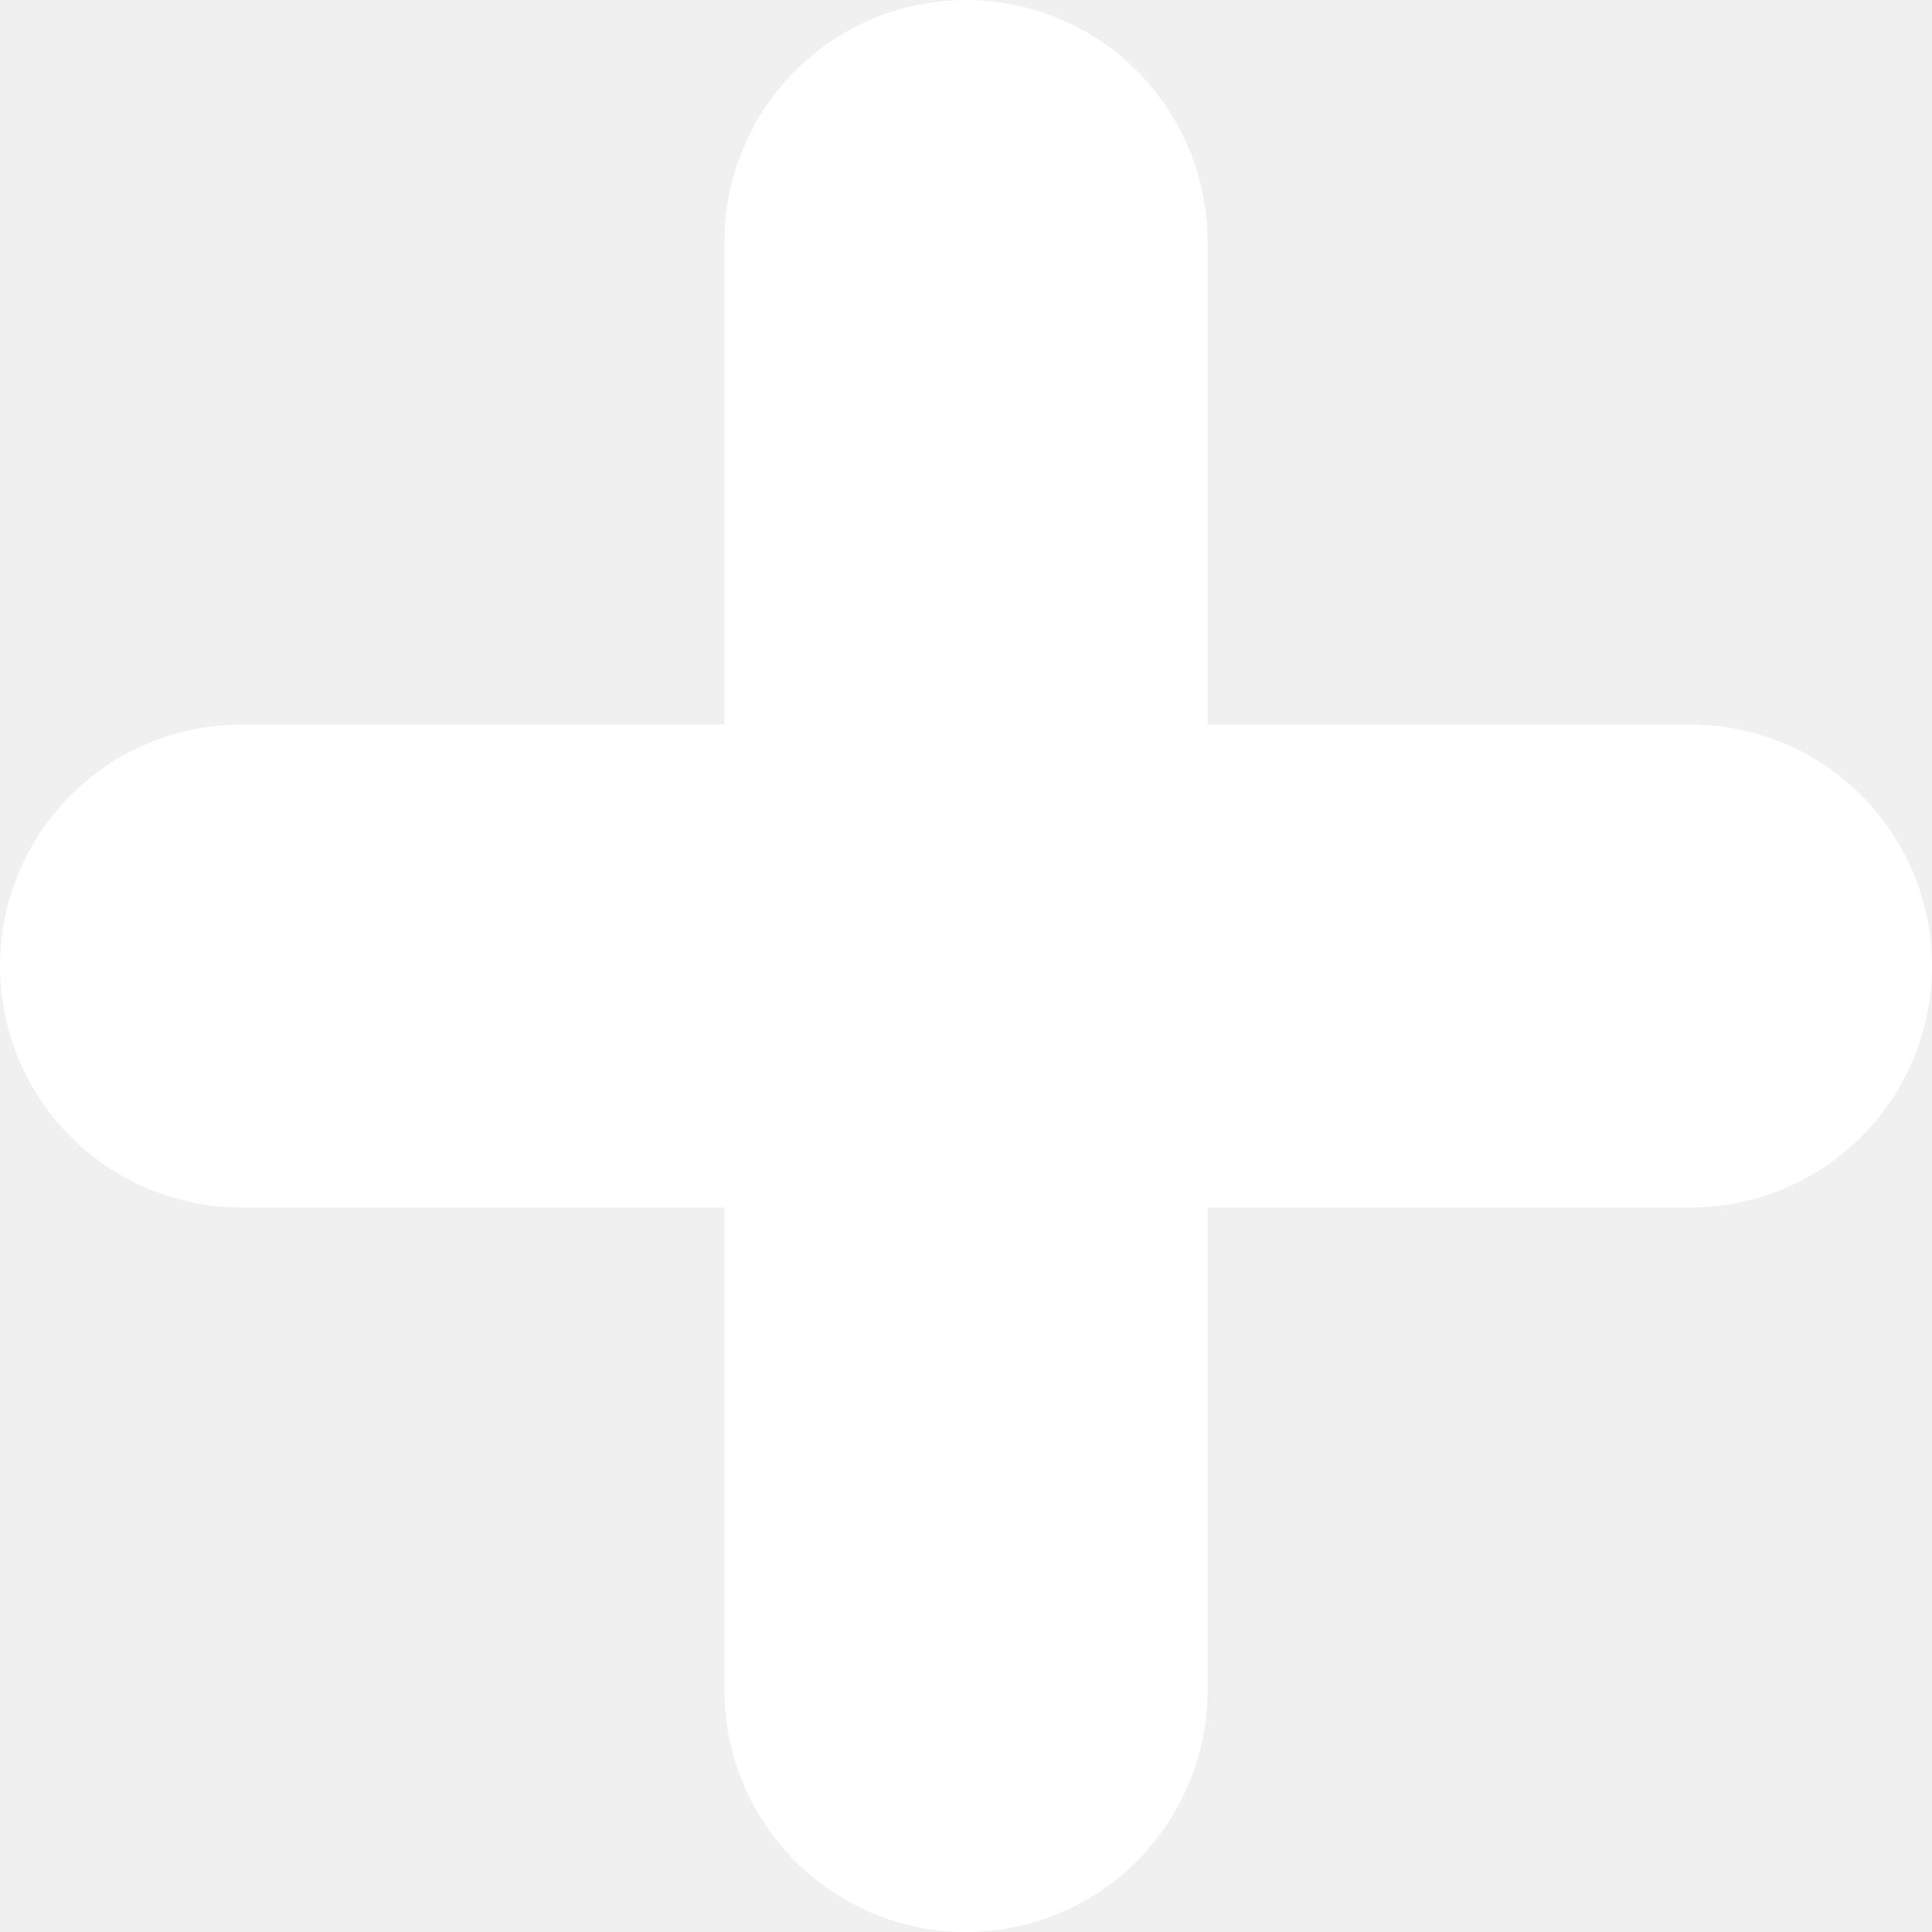
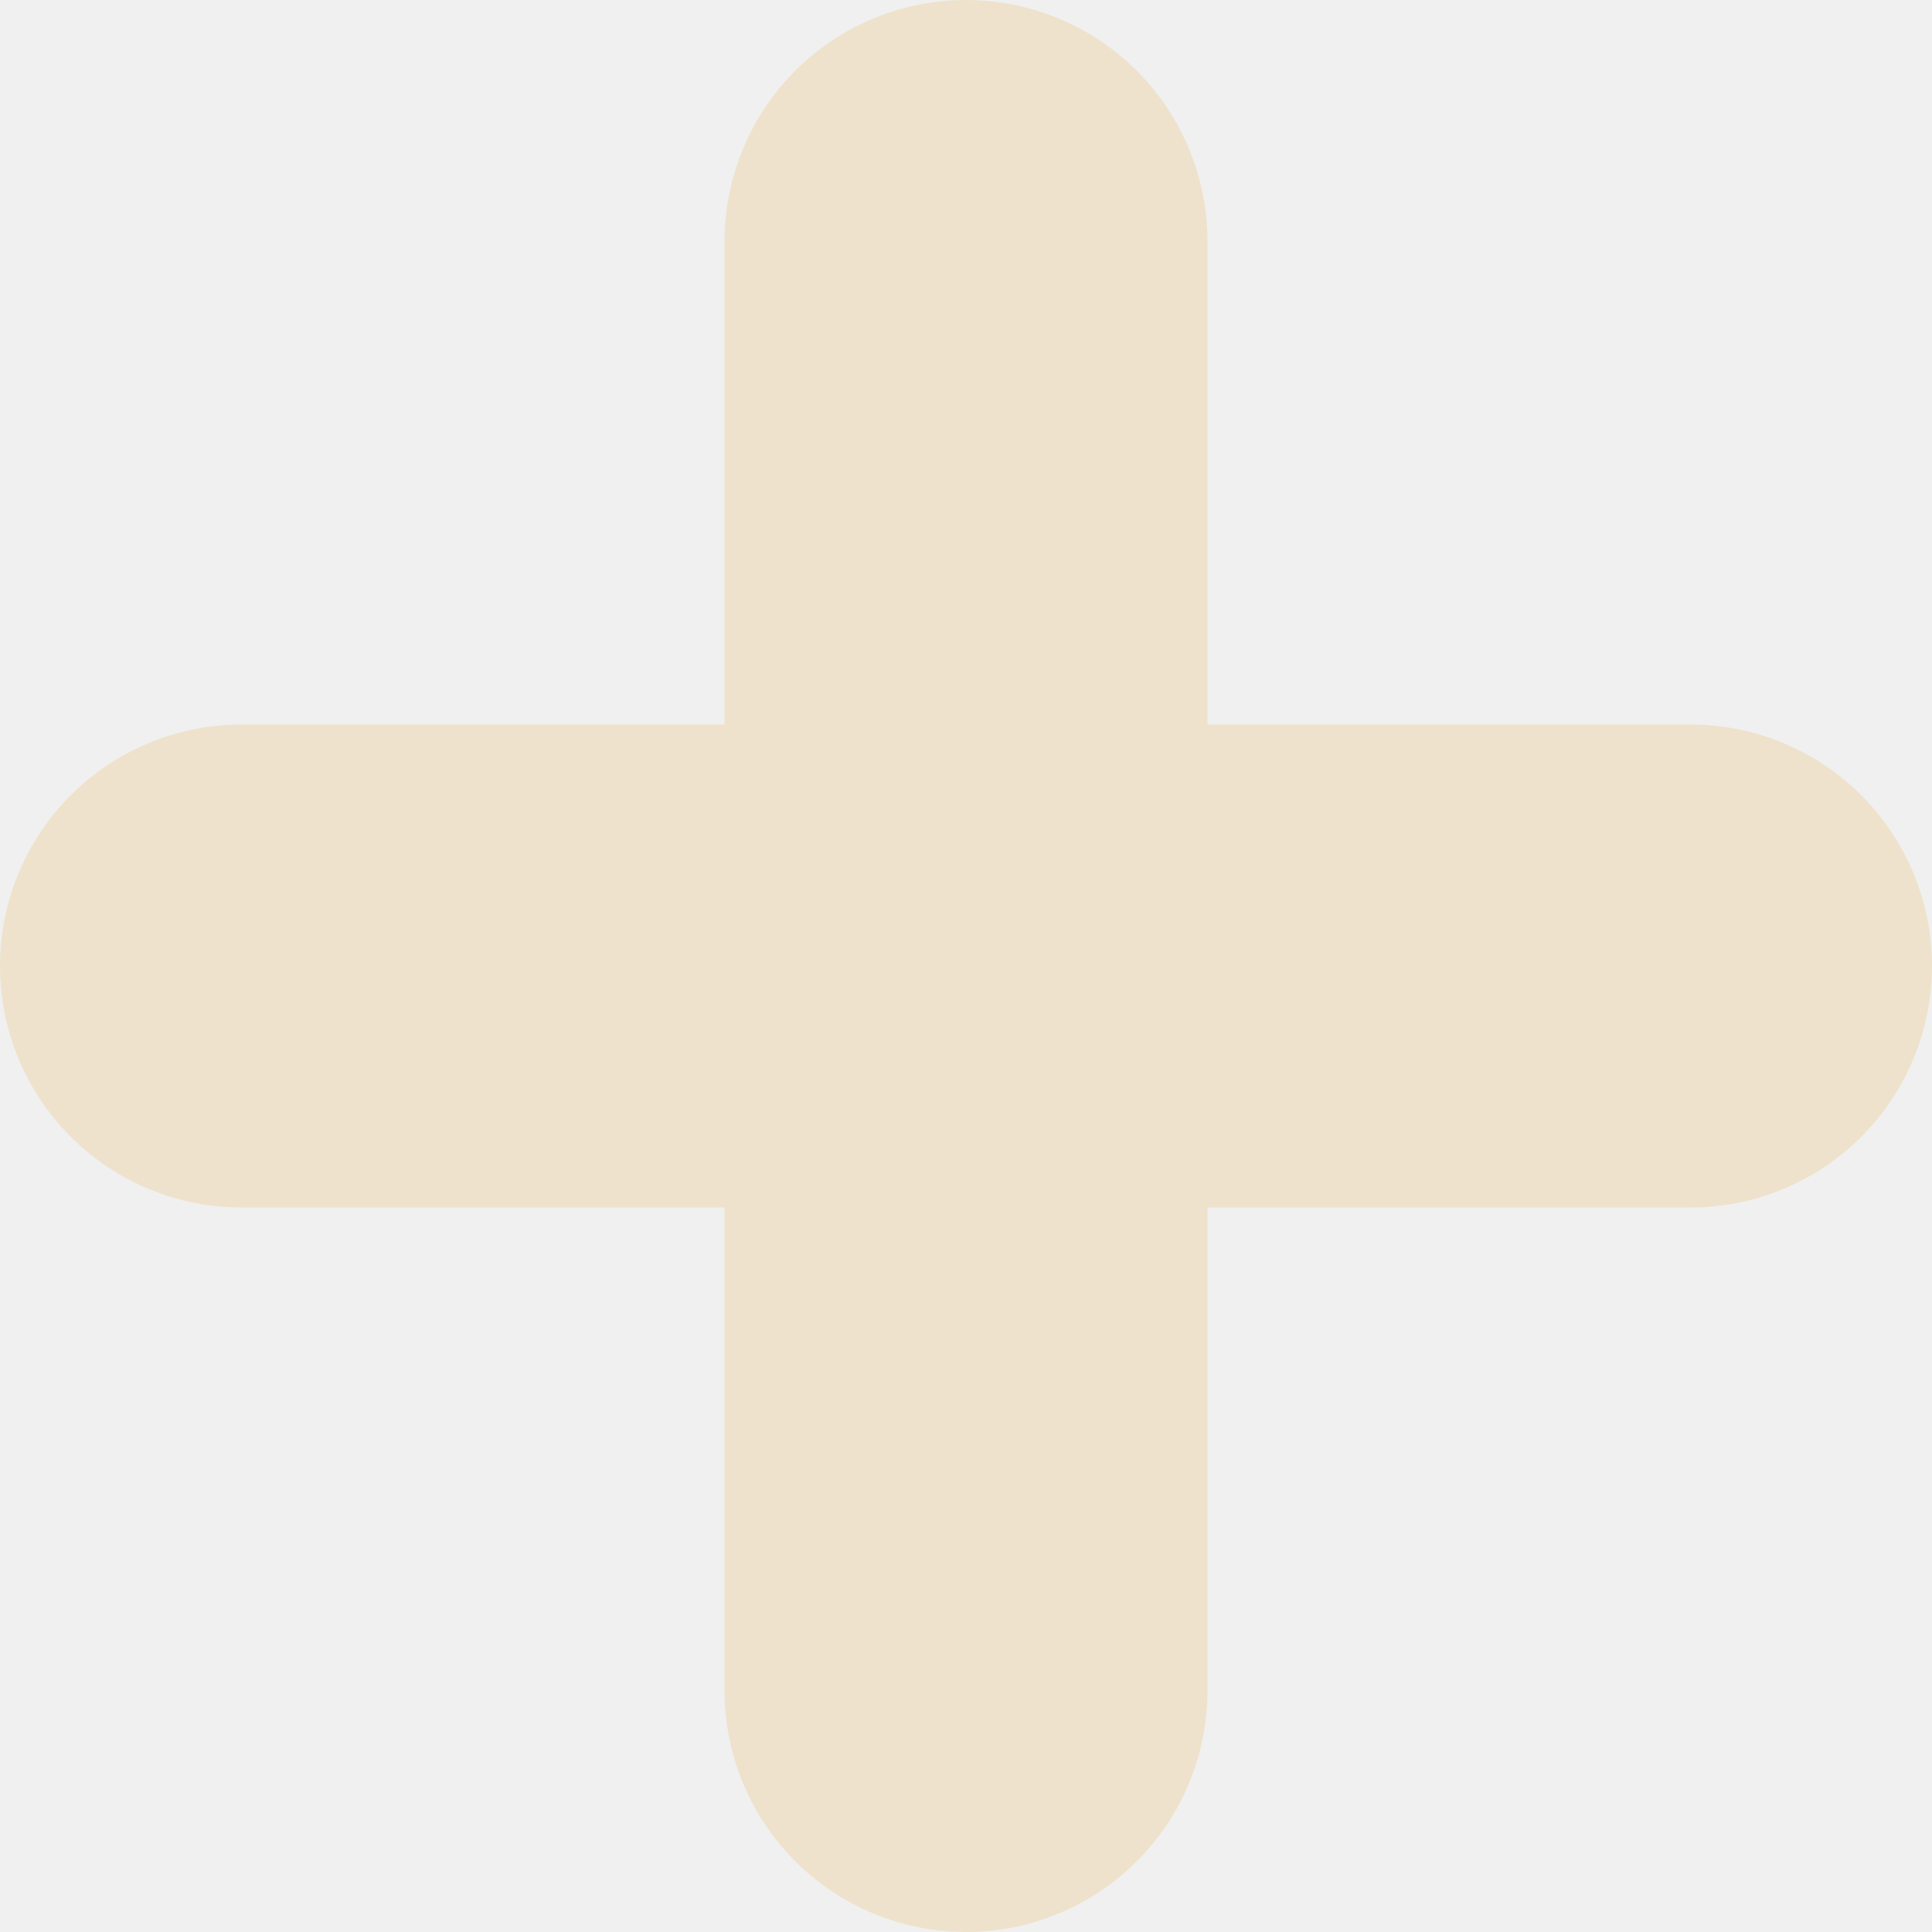
<svg xmlns="http://www.w3.org/2000/svg" width="32" height="32" viewBox="0 0 32 32" fill="none">
  <g clip-path="url(#clip0_101_783)">
-     <path d="M16 4V28" stroke="#FFFFFF" stroke-width="8" stroke-linecap="round" />
-     <path d="M4 16H28" stroke="#FFFFFF" stroke-width="8" stroke-linecap="round" />
+     <path d="M16 4V28" stroke="#EEE2CC" stroke-width="8" stroke-linecap="round" />
+     <path d="M4 16H28" stroke="#EEE2CC" stroke-width="8" stroke-linecap="round" />
  </g>
  <defs>
    <clipPath id="clip0_101_783">
-       <rect width="32" height="32" fill="white" />
+       <rect width="32" height="32" fill="#EEE2CC" />
    </clipPath>
  </defs>
</svg>
